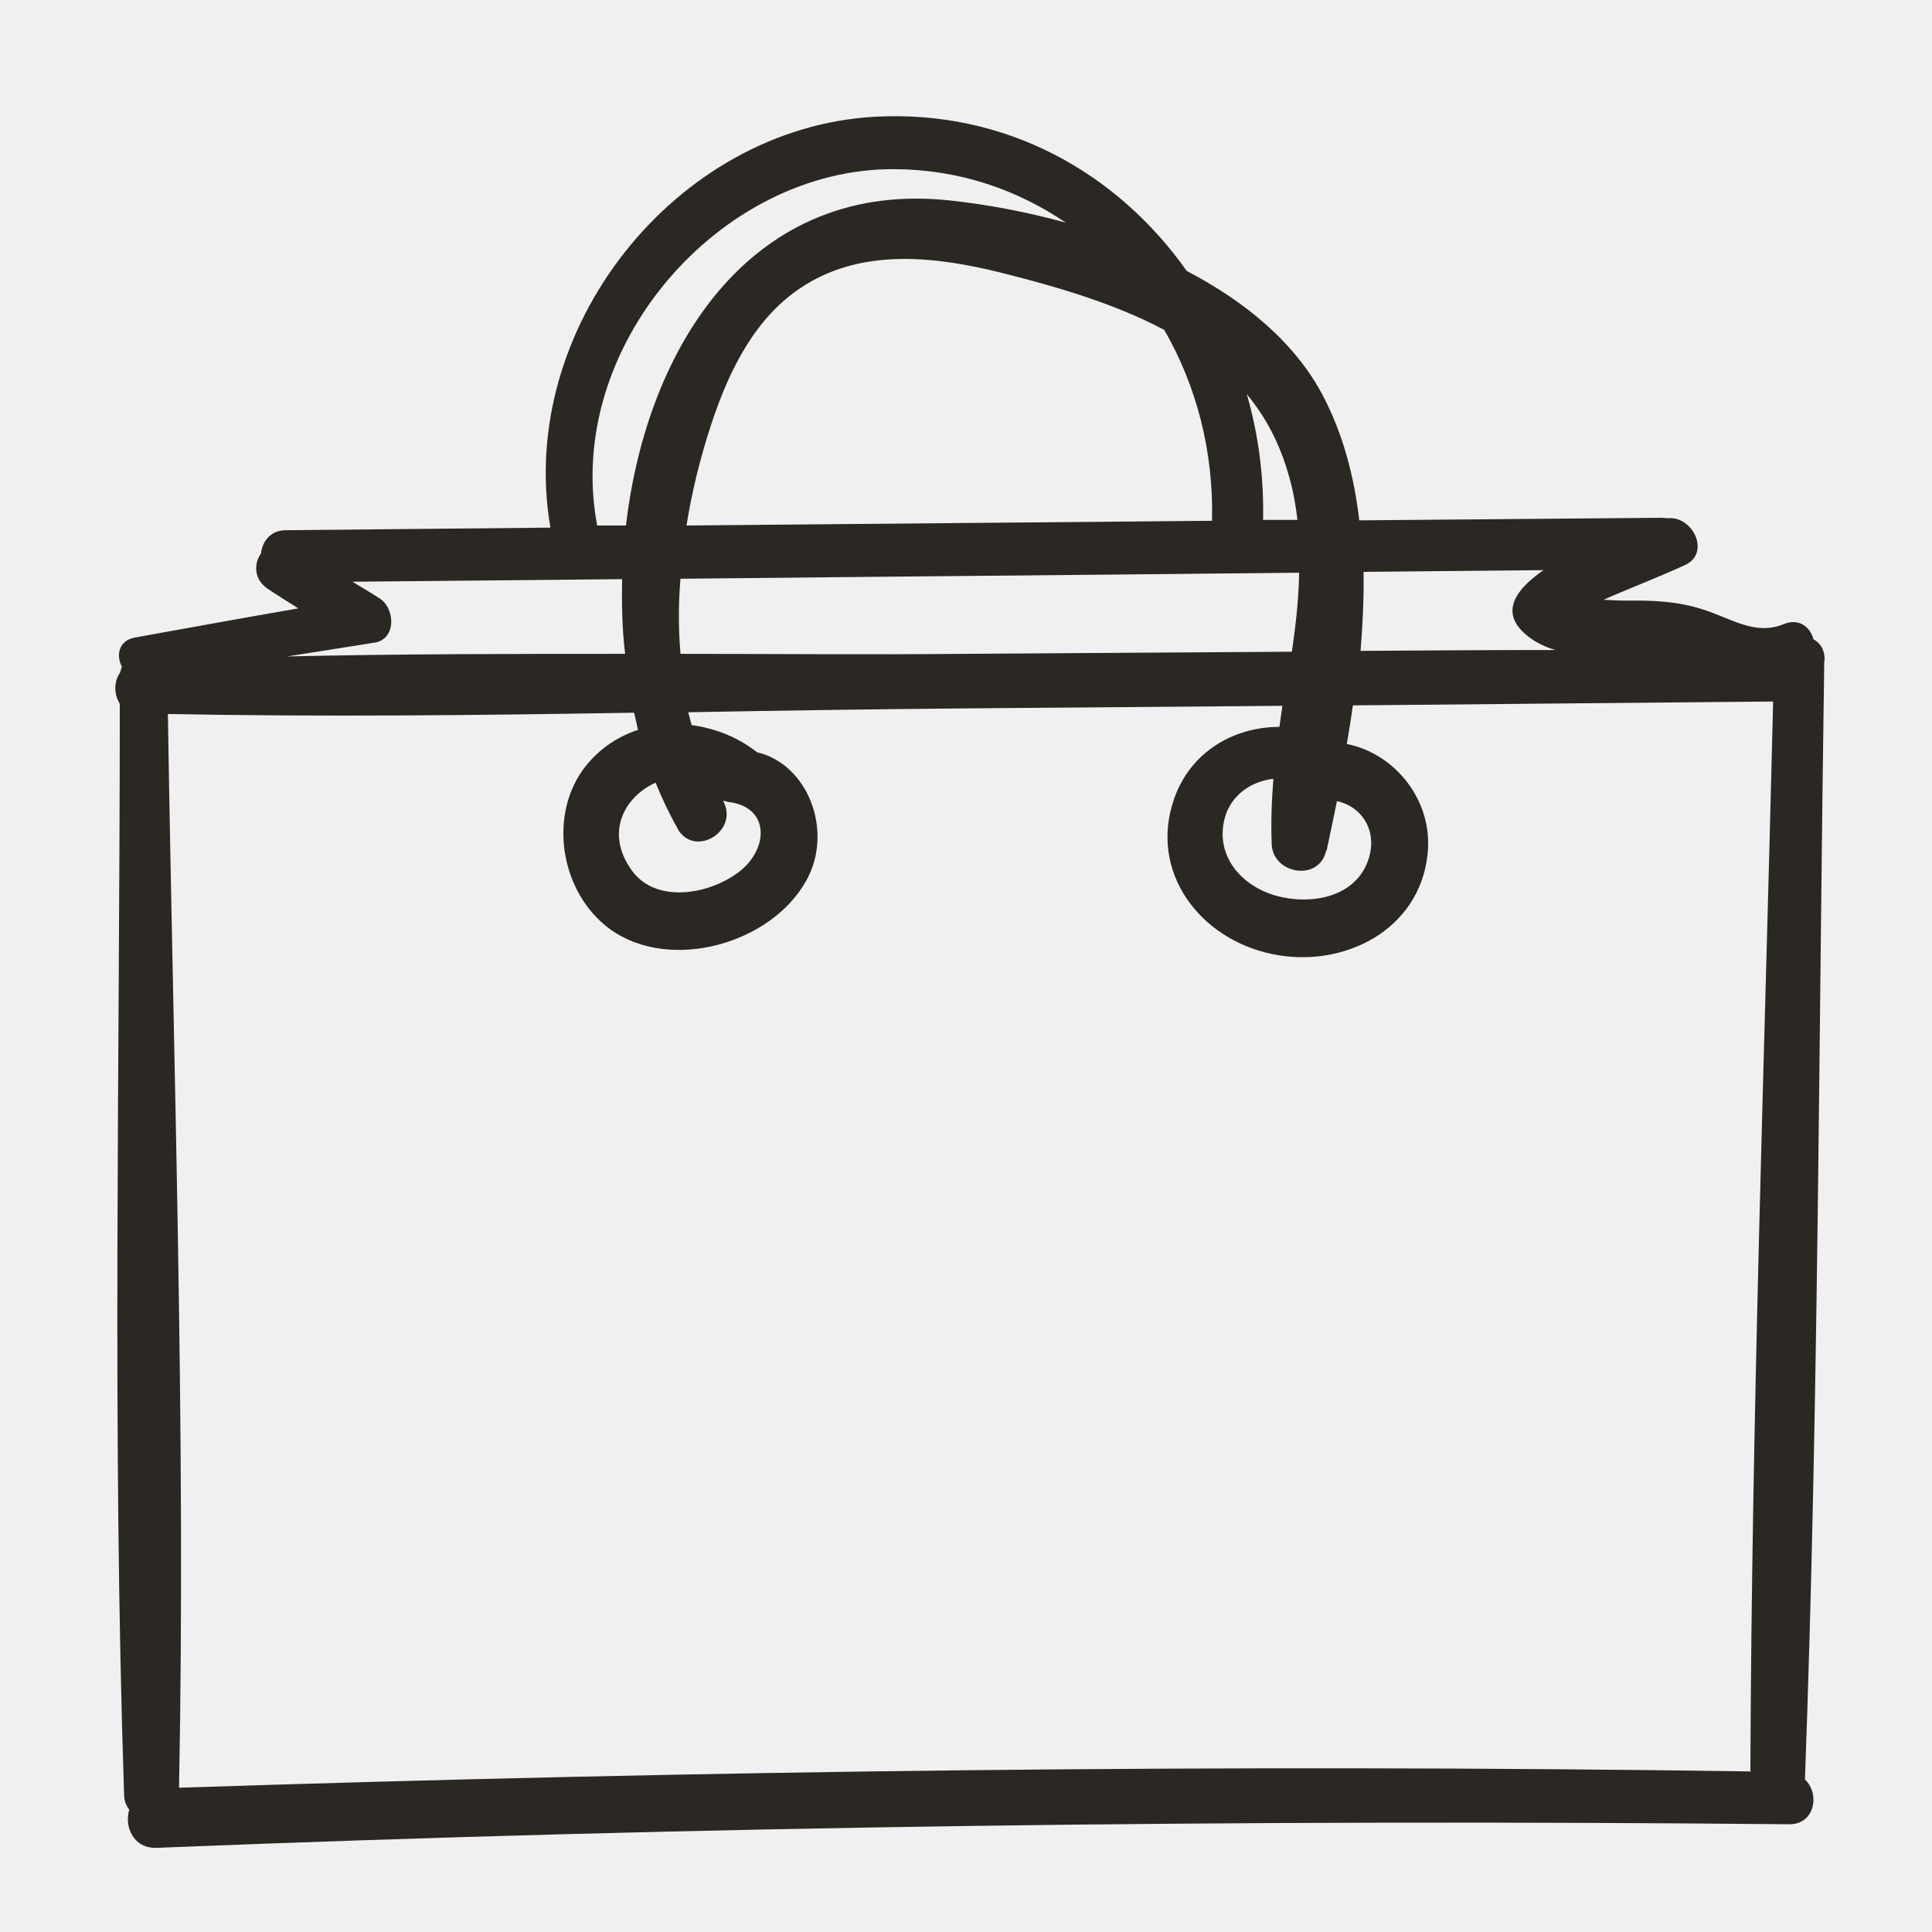
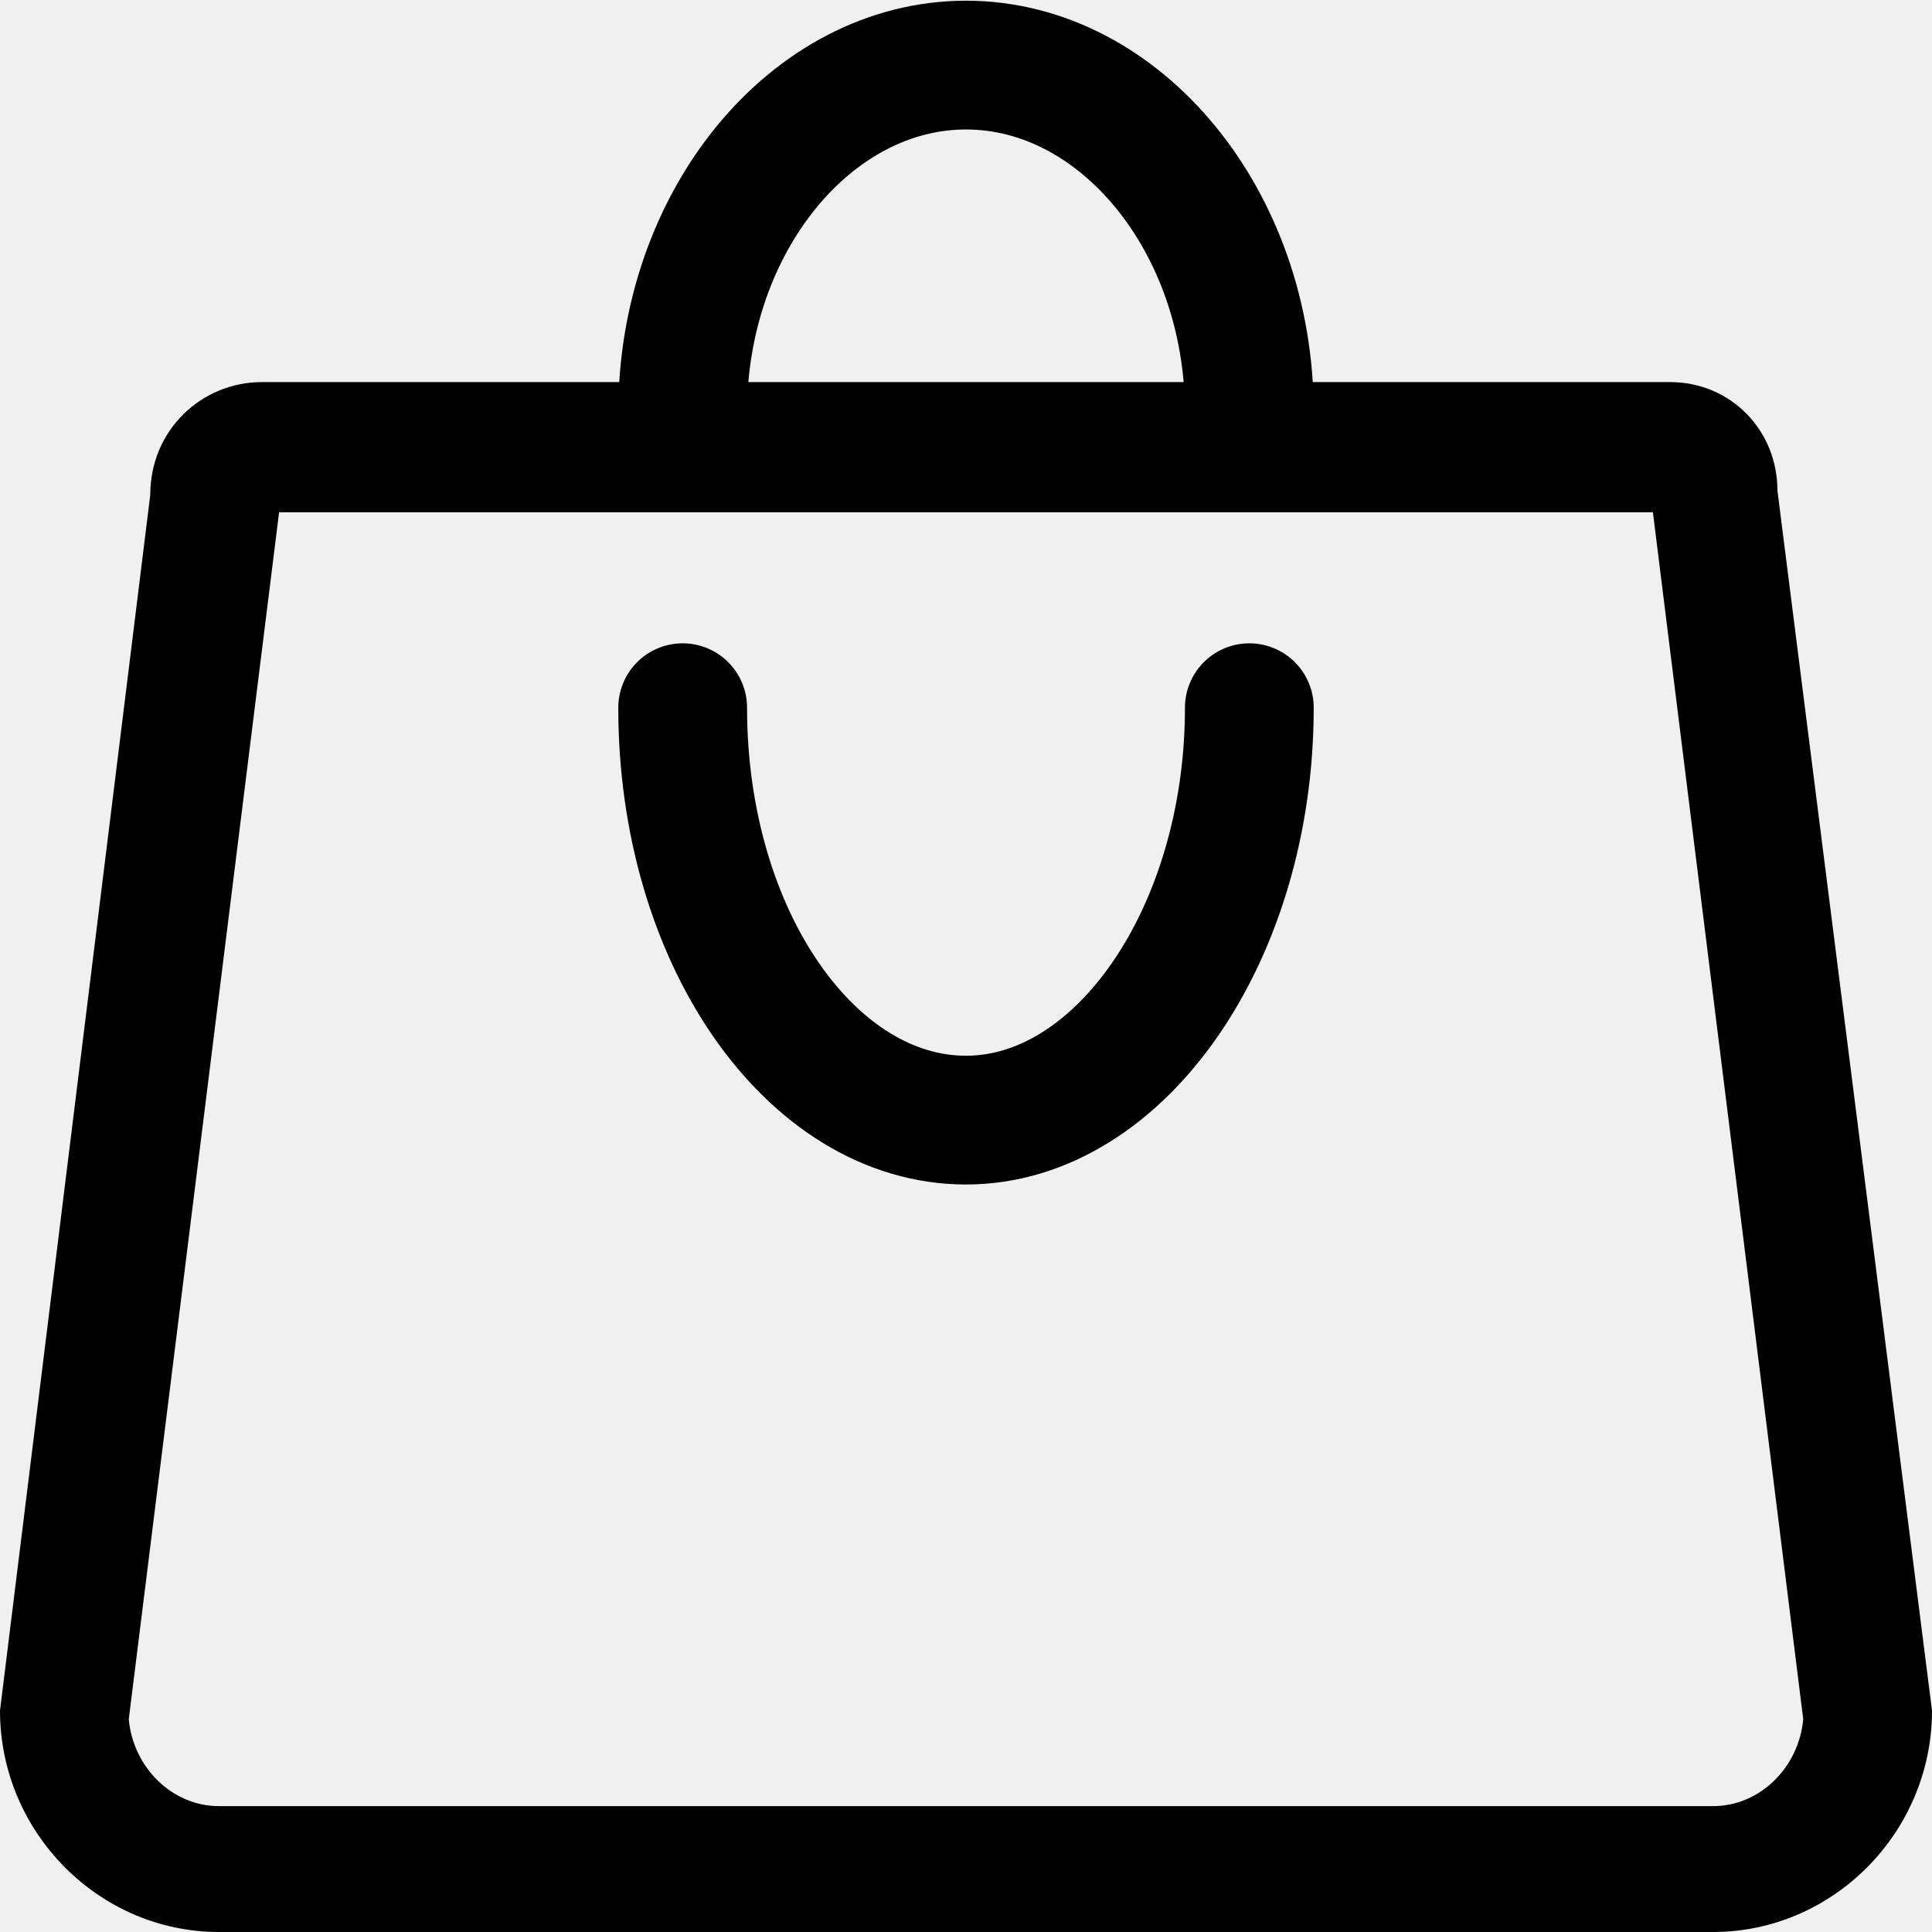
- <svg xmlns="http://www.w3.org/2000/svg" width="39" height="39" viewBox="0 0 39 39" fill="none">
-   <g id="shoping-bag">
-     <path id="Vector" fill-rule="evenodd" clip-rule="evenodd" d="M36.833 13.312C36.833 13.113 36.738 12.974 36.608 12.905C36.539 12.653 36.313 12.471 36.001 12.601C35.429 12.835 34.935 12.48 34.389 12.307C33.861 12.133 33.341 12.116 32.786 12.125C32.725 12.125 32.552 12.116 32.37 12.107C32.916 11.865 33.471 11.657 34.017 11.405C34.537 11.163 34.173 10.409 33.661 10.461C33.627 10.461 33.583 10.452 33.54 10.452C31.503 10.469 29.475 10.487 27.439 10.504C27.335 9.611 27.109 8.762 26.711 7.999C26.147 6.916 25.133 6.084 23.955 5.469C22.559 3.493 20.315 2.21 17.654 2.357C13.641 2.583 10.417 6.639 11.111 10.651C9.334 10.669 7.549 10.686 5.772 10.703C5.46 10.703 5.295 10.929 5.269 11.171C5.122 11.379 5.122 11.691 5.399 11.882C5.607 12.021 5.815 12.151 6.023 12.281C4.923 12.471 3.822 12.671 2.721 12.87C2.392 12.931 2.34 13.234 2.461 13.459C2.453 13.494 2.435 13.529 2.427 13.572C2.297 13.754 2.297 14.014 2.418 14.205C2.418 21.537 2.262 28.903 2.505 36.227C2.505 36.348 2.548 36.452 2.609 36.53C2.505 36.877 2.695 37.319 3.163 37.301C14.144 36.859 25.133 36.721 36.123 36.825C36.643 36.825 36.738 36.201 36.435 35.923C36.712 28.409 36.712 20.861 36.825 13.347L36.833 13.312ZM21.528 4.498C20.713 4.273 19.907 4.125 19.179 4.047C15.201 3.614 13.061 6.959 12.636 10.608H12.055C11.371 7.011 14.543 3.38 18.07 3.415C19.37 3.423 20.54 3.831 21.519 4.498H21.528ZM25.497 10.495C25.515 9.62 25.402 8.762 25.168 7.956C25.549 8.415 25.835 8.953 26.017 9.603C26.104 9.897 26.156 10.201 26.191 10.495H25.506H25.497ZM23.495 6.647C24.154 7.783 24.501 9.117 24.466 10.513C20.93 10.547 17.394 10.573 13.858 10.608C13.971 9.897 14.144 9.213 14.361 8.554C14.716 7.479 15.253 6.37 16.25 5.755C17.455 5.001 18.928 5.183 20.237 5.512C21.337 5.789 22.499 6.127 23.495 6.656V6.647ZM27.525 11.544C28.73 11.535 29.943 11.518 31.157 11.509C30.533 11.943 30.221 12.445 30.966 12.931C31.105 13.017 31.243 13.078 31.399 13.121C30.091 13.121 28.773 13.13 27.465 13.139C27.508 12.601 27.534 12.073 27.525 11.535V11.544ZM26.78 17.169C26.849 16.848 26.919 16.51 26.988 16.172C27.482 16.276 27.811 16.761 27.629 17.333C27.378 18.122 26.459 18.278 25.749 18.079C25.055 17.879 24.535 17.281 24.717 16.536C24.839 16.051 25.255 15.773 25.705 15.721C25.671 16.155 25.653 16.597 25.671 17.047C25.705 17.654 26.633 17.801 26.771 17.169H26.78ZM13.728 11.683C17.897 11.639 22.057 11.605 26.225 11.561C26.217 12.09 26.156 12.627 26.078 13.156C23.868 13.173 21.649 13.182 19.439 13.199C17.541 13.217 15.643 13.199 13.737 13.199C13.693 12.697 13.693 12.185 13.737 11.674L13.728 11.683ZM13.676 16.727C14.023 17.333 14.933 16.77 14.595 16.163C14.595 16.163 14.664 16.181 14.707 16.189C15.557 16.293 15.513 17.151 14.915 17.602C14.326 18.053 13.251 18.252 12.757 17.576C12.203 16.813 12.601 16.085 13.234 15.799C13.364 16.12 13.511 16.432 13.676 16.718V16.727ZM7.557 12.974C8.008 12.905 7.982 12.272 7.653 12.073C7.479 11.96 7.297 11.856 7.115 11.743C8.935 11.726 10.747 11.709 12.558 11.691C12.549 12.194 12.558 12.705 12.619 13.199C10.348 13.199 8.069 13.199 5.798 13.251C6.387 13.156 6.968 13.069 7.549 12.974H7.557ZM35.351 35.759C24.778 35.603 14.196 35.741 3.614 36.088C3.753 28.877 3.501 21.623 3.389 14.413C6.526 14.473 9.663 14.439 12.801 14.387C12.827 14.499 12.853 14.621 12.879 14.733C12.489 14.863 12.133 15.089 11.847 15.435C11.041 16.415 11.301 18.027 12.324 18.763C13.537 19.63 15.574 19.049 16.276 17.775C16.831 16.787 16.319 15.427 15.279 15.184C14.898 14.881 14.43 14.699 13.962 14.638C13.936 14.551 13.919 14.465 13.893 14.378C15.747 14.343 17.593 14.317 19.439 14.3C21.589 14.283 23.738 14.265 25.887 14.248C25.87 14.387 25.844 14.534 25.827 14.673C24.908 14.673 24.033 15.175 23.703 16.12C23.183 17.602 24.223 18.954 25.671 19.257C27.101 19.561 28.652 18.789 28.817 17.247C28.938 16.172 28.167 15.21 27.187 15.019C27.231 14.759 27.274 14.499 27.309 14.239C30.134 14.213 32.968 14.187 35.793 14.161C35.62 21.355 35.36 28.565 35.334 35.767L35.351 35.759Z" fill="#2B2722" />
+ <svg xmlns="http://www.w3.org/2000/svg" width="26" height="26" viewBox="0 0 26 26" fill="none">
+   <g clip-path="url(#clip0_1046_184)">
+     <path d="M9.187 5.551C9.187 2.98 10.92 0.876 13 0.876C15.08 0.876 16.813 2.98 16.813 5.551" stroke="black" stroke-width="1.733" stroke-miterlimit="10" stroke-linecap="round" stroke-linejoin="round" />
+     <path d="M22.244 6.894L24.267 23.137C24.209 23.78 23.689 24.306 23.053 24.306H2.947C2.311 24.306 1.791 23.78 1.733 23.137L3.756 6.894H22.244ZM22.476 5.142H3.524C2.716 5.142 2.022 5.784 2.022 6.661L0 23.02C0 24.656 1.329 26 2.947 26H23.053C24.671 26 26 24.656 26 23.02L23.92 6.602C23.92 5.784 23.284 5.142 22.476 5.142Z" fill="black" />
+     <path d="M16.813 9.524C16.813 12.562 15.08 15.074 13 15.074C10.92 15.074 9.187 12.62 9.187 9.524" stroke="black" stroke-width="1.733" stroke-miterlimit="10" stroke-linecap="round" stroke-linejoin="round" />
  </g>
+   <defs>
+     <clipPath id="clip0_1046_184">
+       <rect width="26" height="26" fill="white" />
+     </clipPath>
+   </defs>
</svg>
